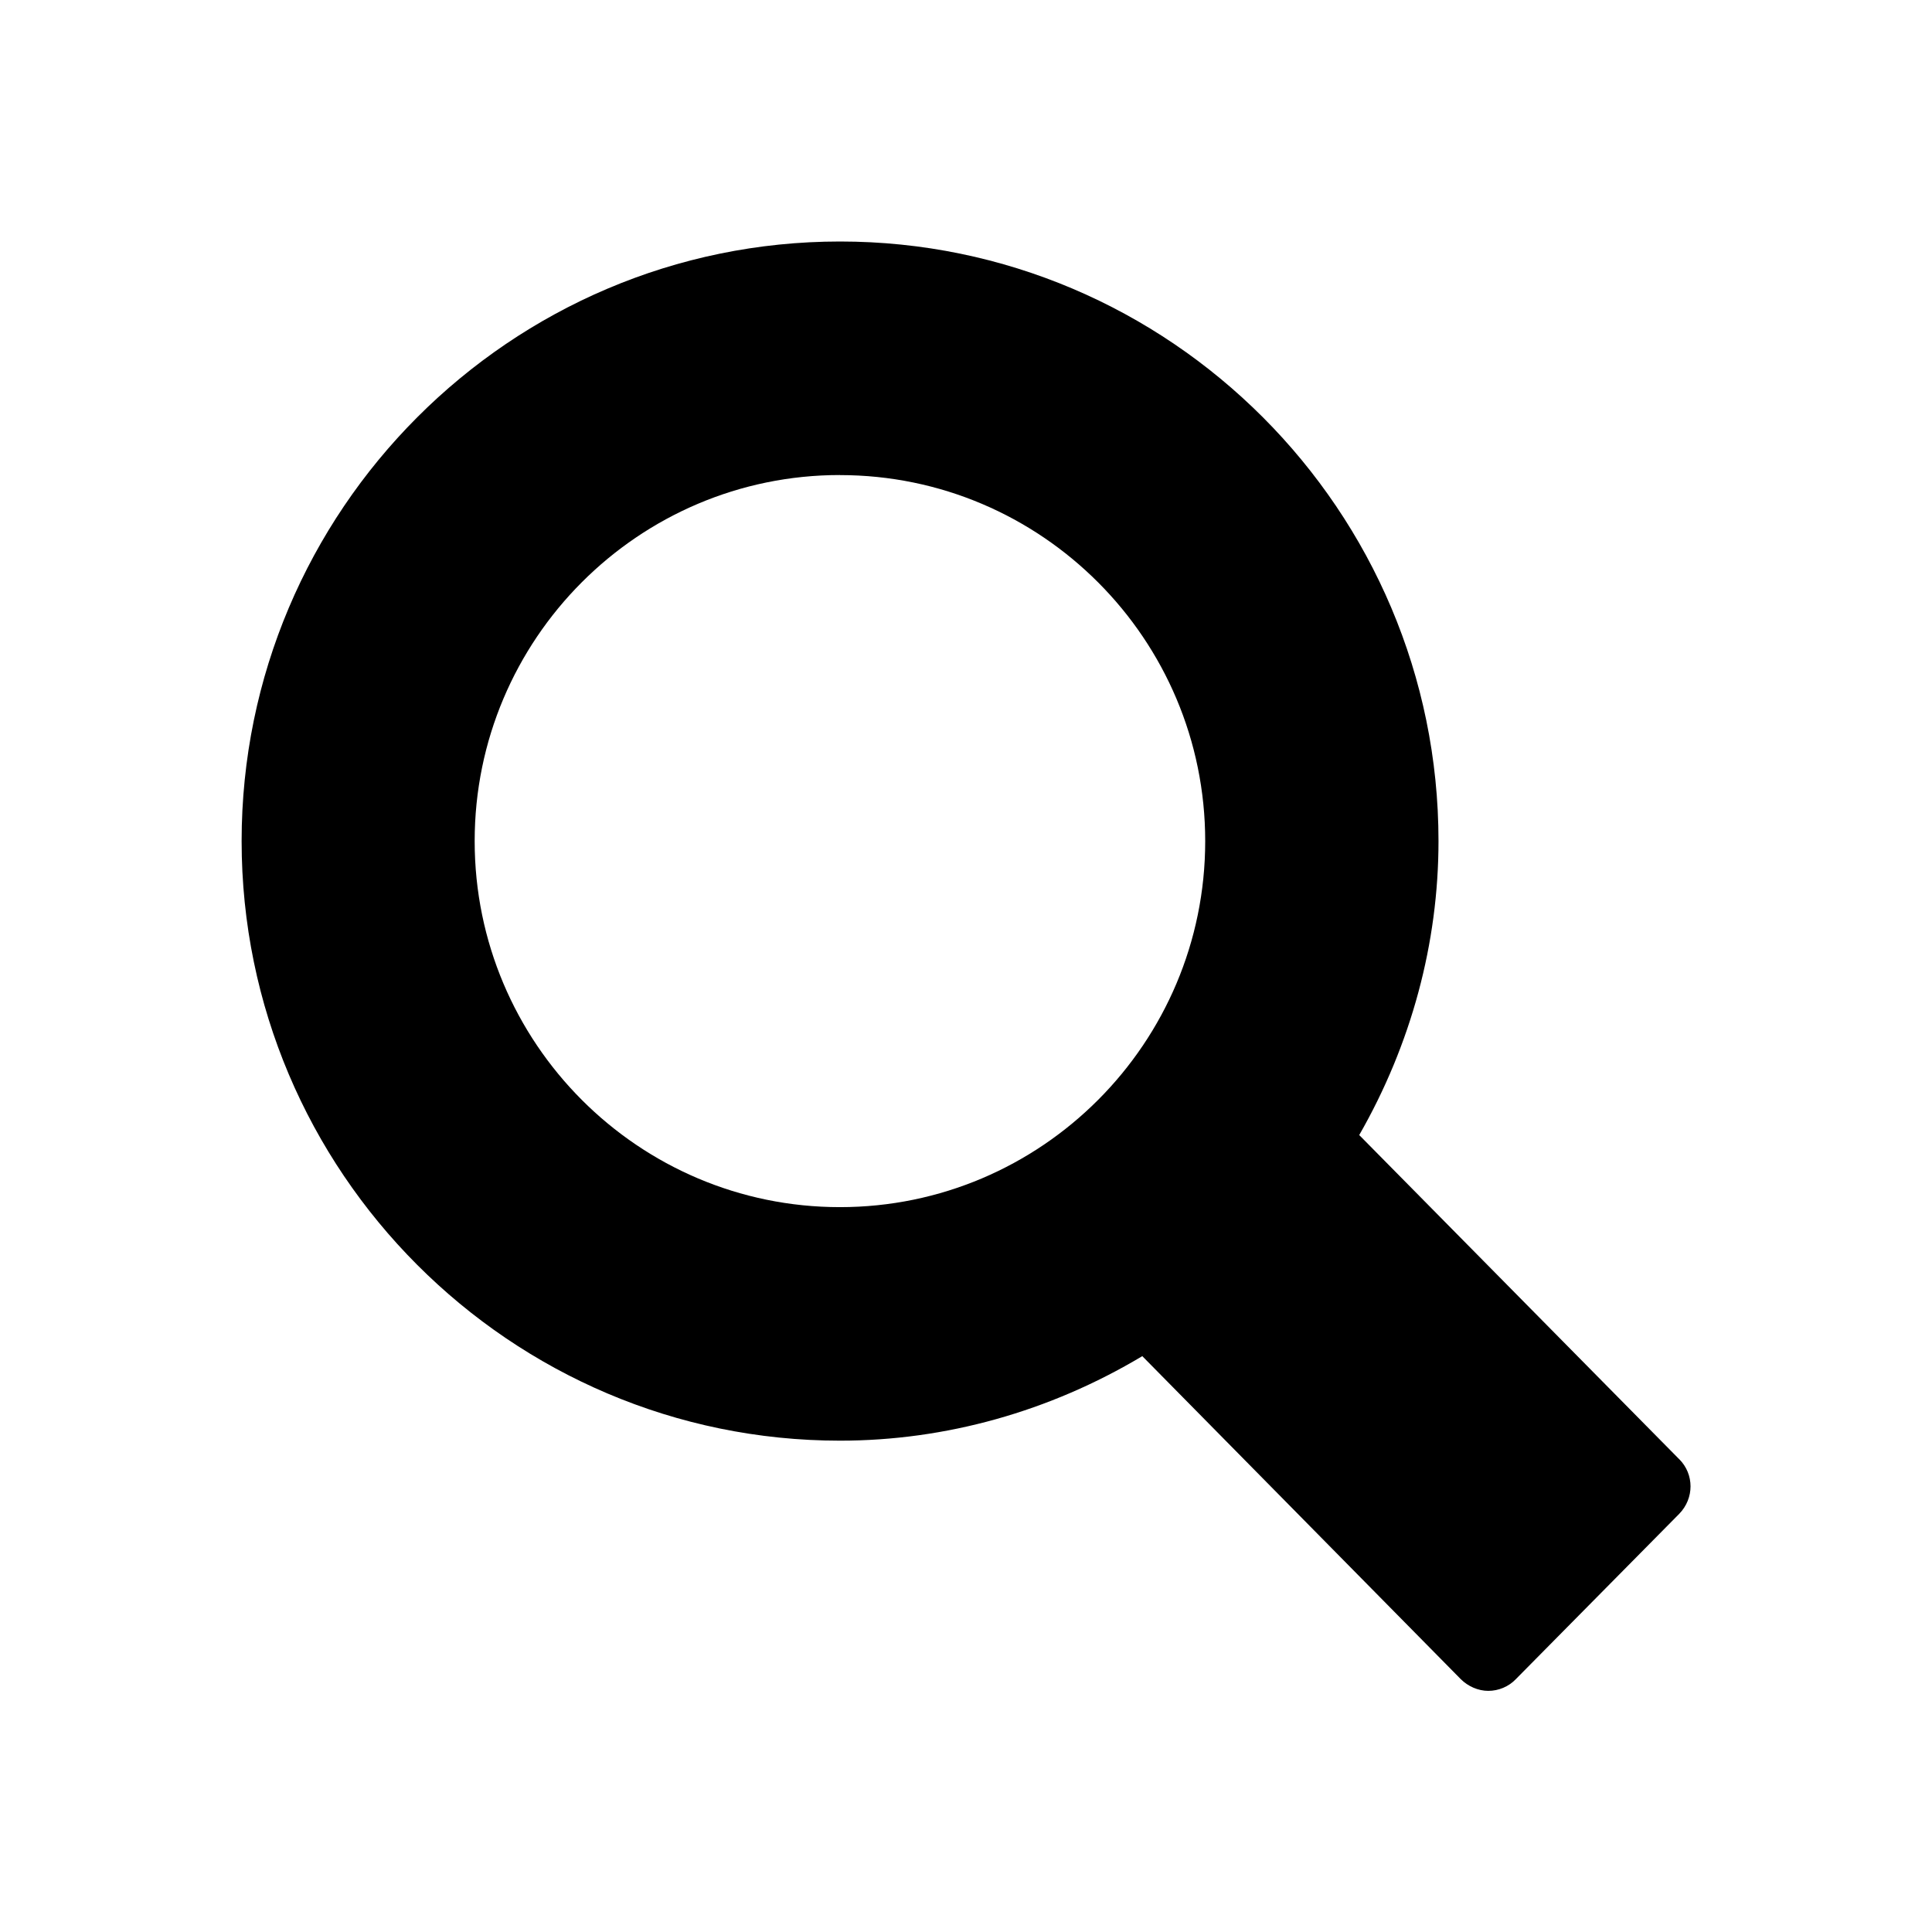
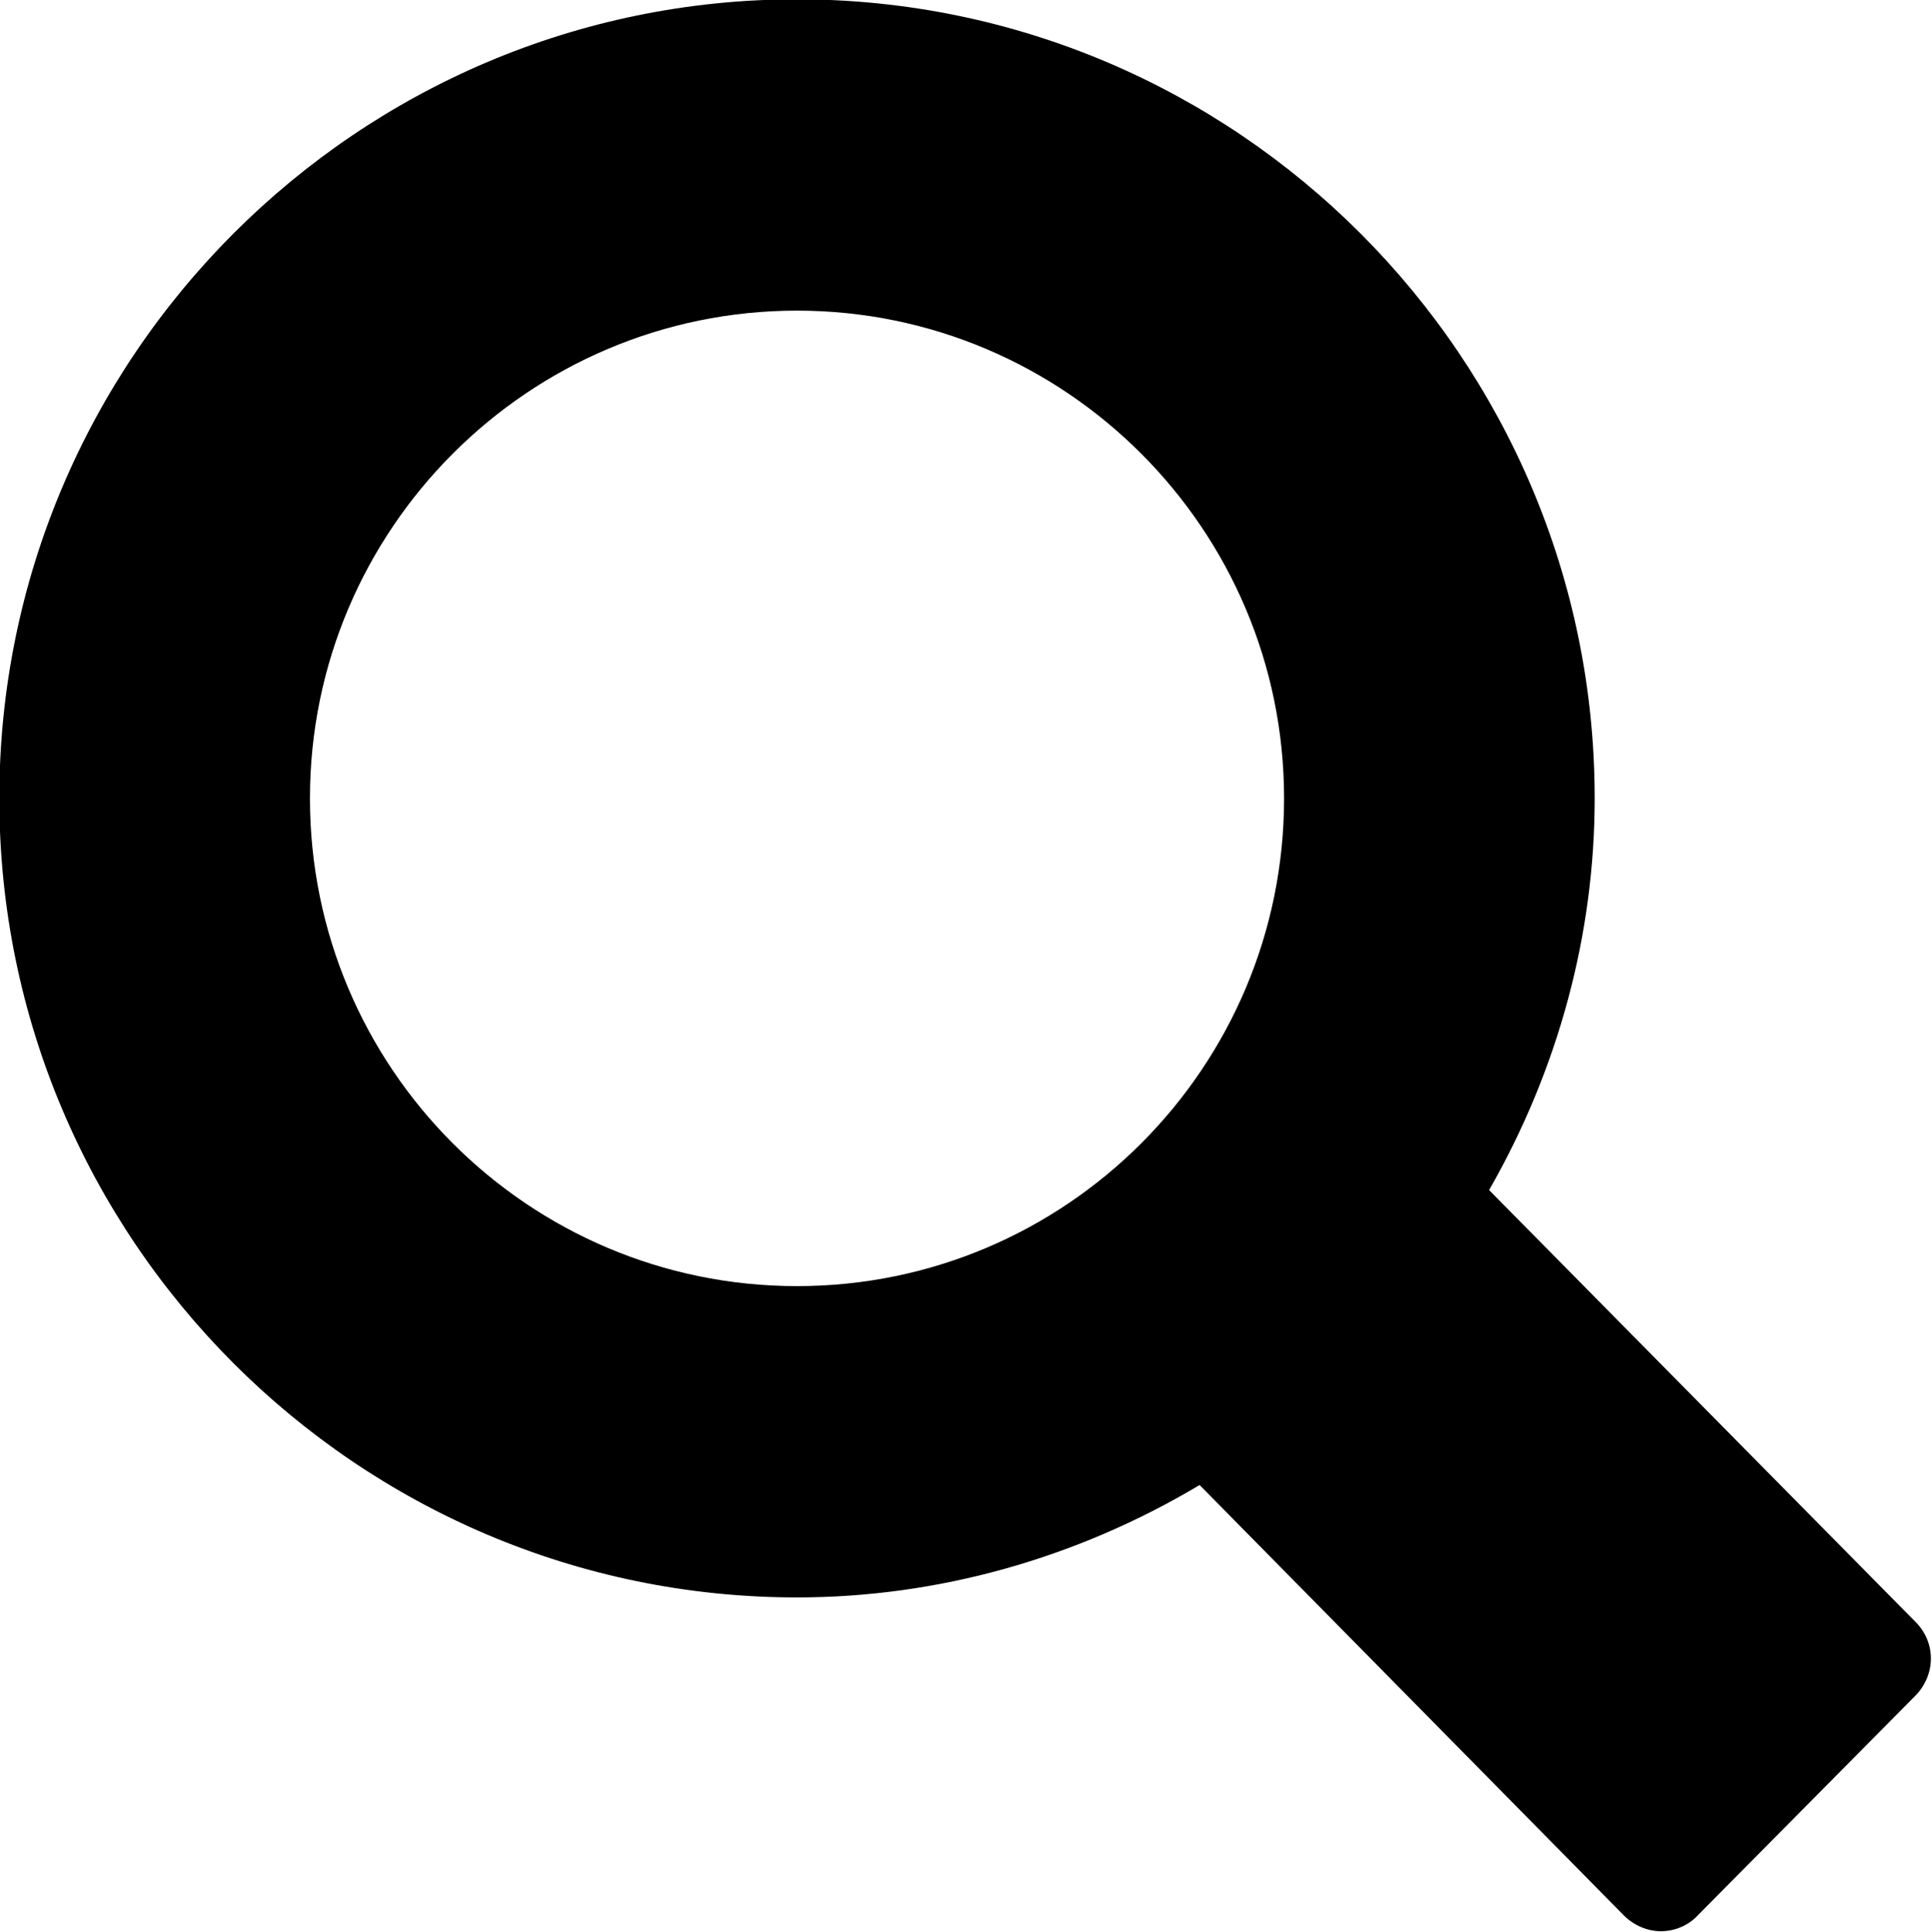
- <svg xmlns="http://www.w3.org/2000/svg" version="1.1" width="32" height="32" viewBox="0 0 32 32">
+ <svg xmlns="http://www.w3.org/2000/svg" version="1.1" id="Ebene_1" x="0px" y="0px" viewBox="-406.7 279.2 283.5 283.5" enable-background="new -406.7 279.2 283.5 283.5" xml:space="preserve">
  <g id="icomoon-ignore">
-     <line stroke-width="1" x1="" y1="" x2="" y2="" stroke="#449FDB" opacity="" />
+     <line fill="none" stroke="#449FDB" x1="-265" y1="420.9" x2="-265" y2="420.9" />
  </g>
-   <path d="M27.813 24.169l-5.3-5.369c0.863-1.506 1.313-3.181 1.313-4.869 0-5.475-4.45-9.931-9.912-9.931s-9.912 4.456-9.912 9.931c0 5.475 4.45 9.931 9.912 9.931 1.744 0 3.469-0.481 5.006-1.4l5.275 5.35c0.119 0.119 0.288 0.194 0.456 0.194s0.337-0.069 0.456-0.194l2.706-2.738c0.25-0.256 0.25-0.656 0-0.906zM13.912 7.869c3.338 0 6.050 2.719 6.050 6.063s-2.712 6.062-6.050 6.062c-3.338 0-6.050-2.719-6.050-6.063s2.712-6.063 6.050-6.063z" fill="#000000" />
+   <path d="M-125.5,517.3l-62.6-63.4c10.2-17.8,15.5-37.6,15.5-57.5c0-64.7-52.6-117.3-117.1-117.3s-117.1,52.6-117.1,117.3  s52.6,117.3,117.1,117.3c20.6,0,41-5.7,59.1-16.5l62.3,63.2c1.4,1.4,3.4,2.3,5.4,2.3c2,0,4-0.8,5.4-2.3l32-32.3  C-122.5,525-122.5,520.3-125.5,517.3L-125.5,517.3z M-289.7,324.8c39.4,0,71.5,32.1,71.5,71.6s-32,71.6-71.5,71.6  s-71.5-32.1-71.5-71.6S-329.1,324.8-289.7,324.8L-289.7,324.8z" />
</svg>
